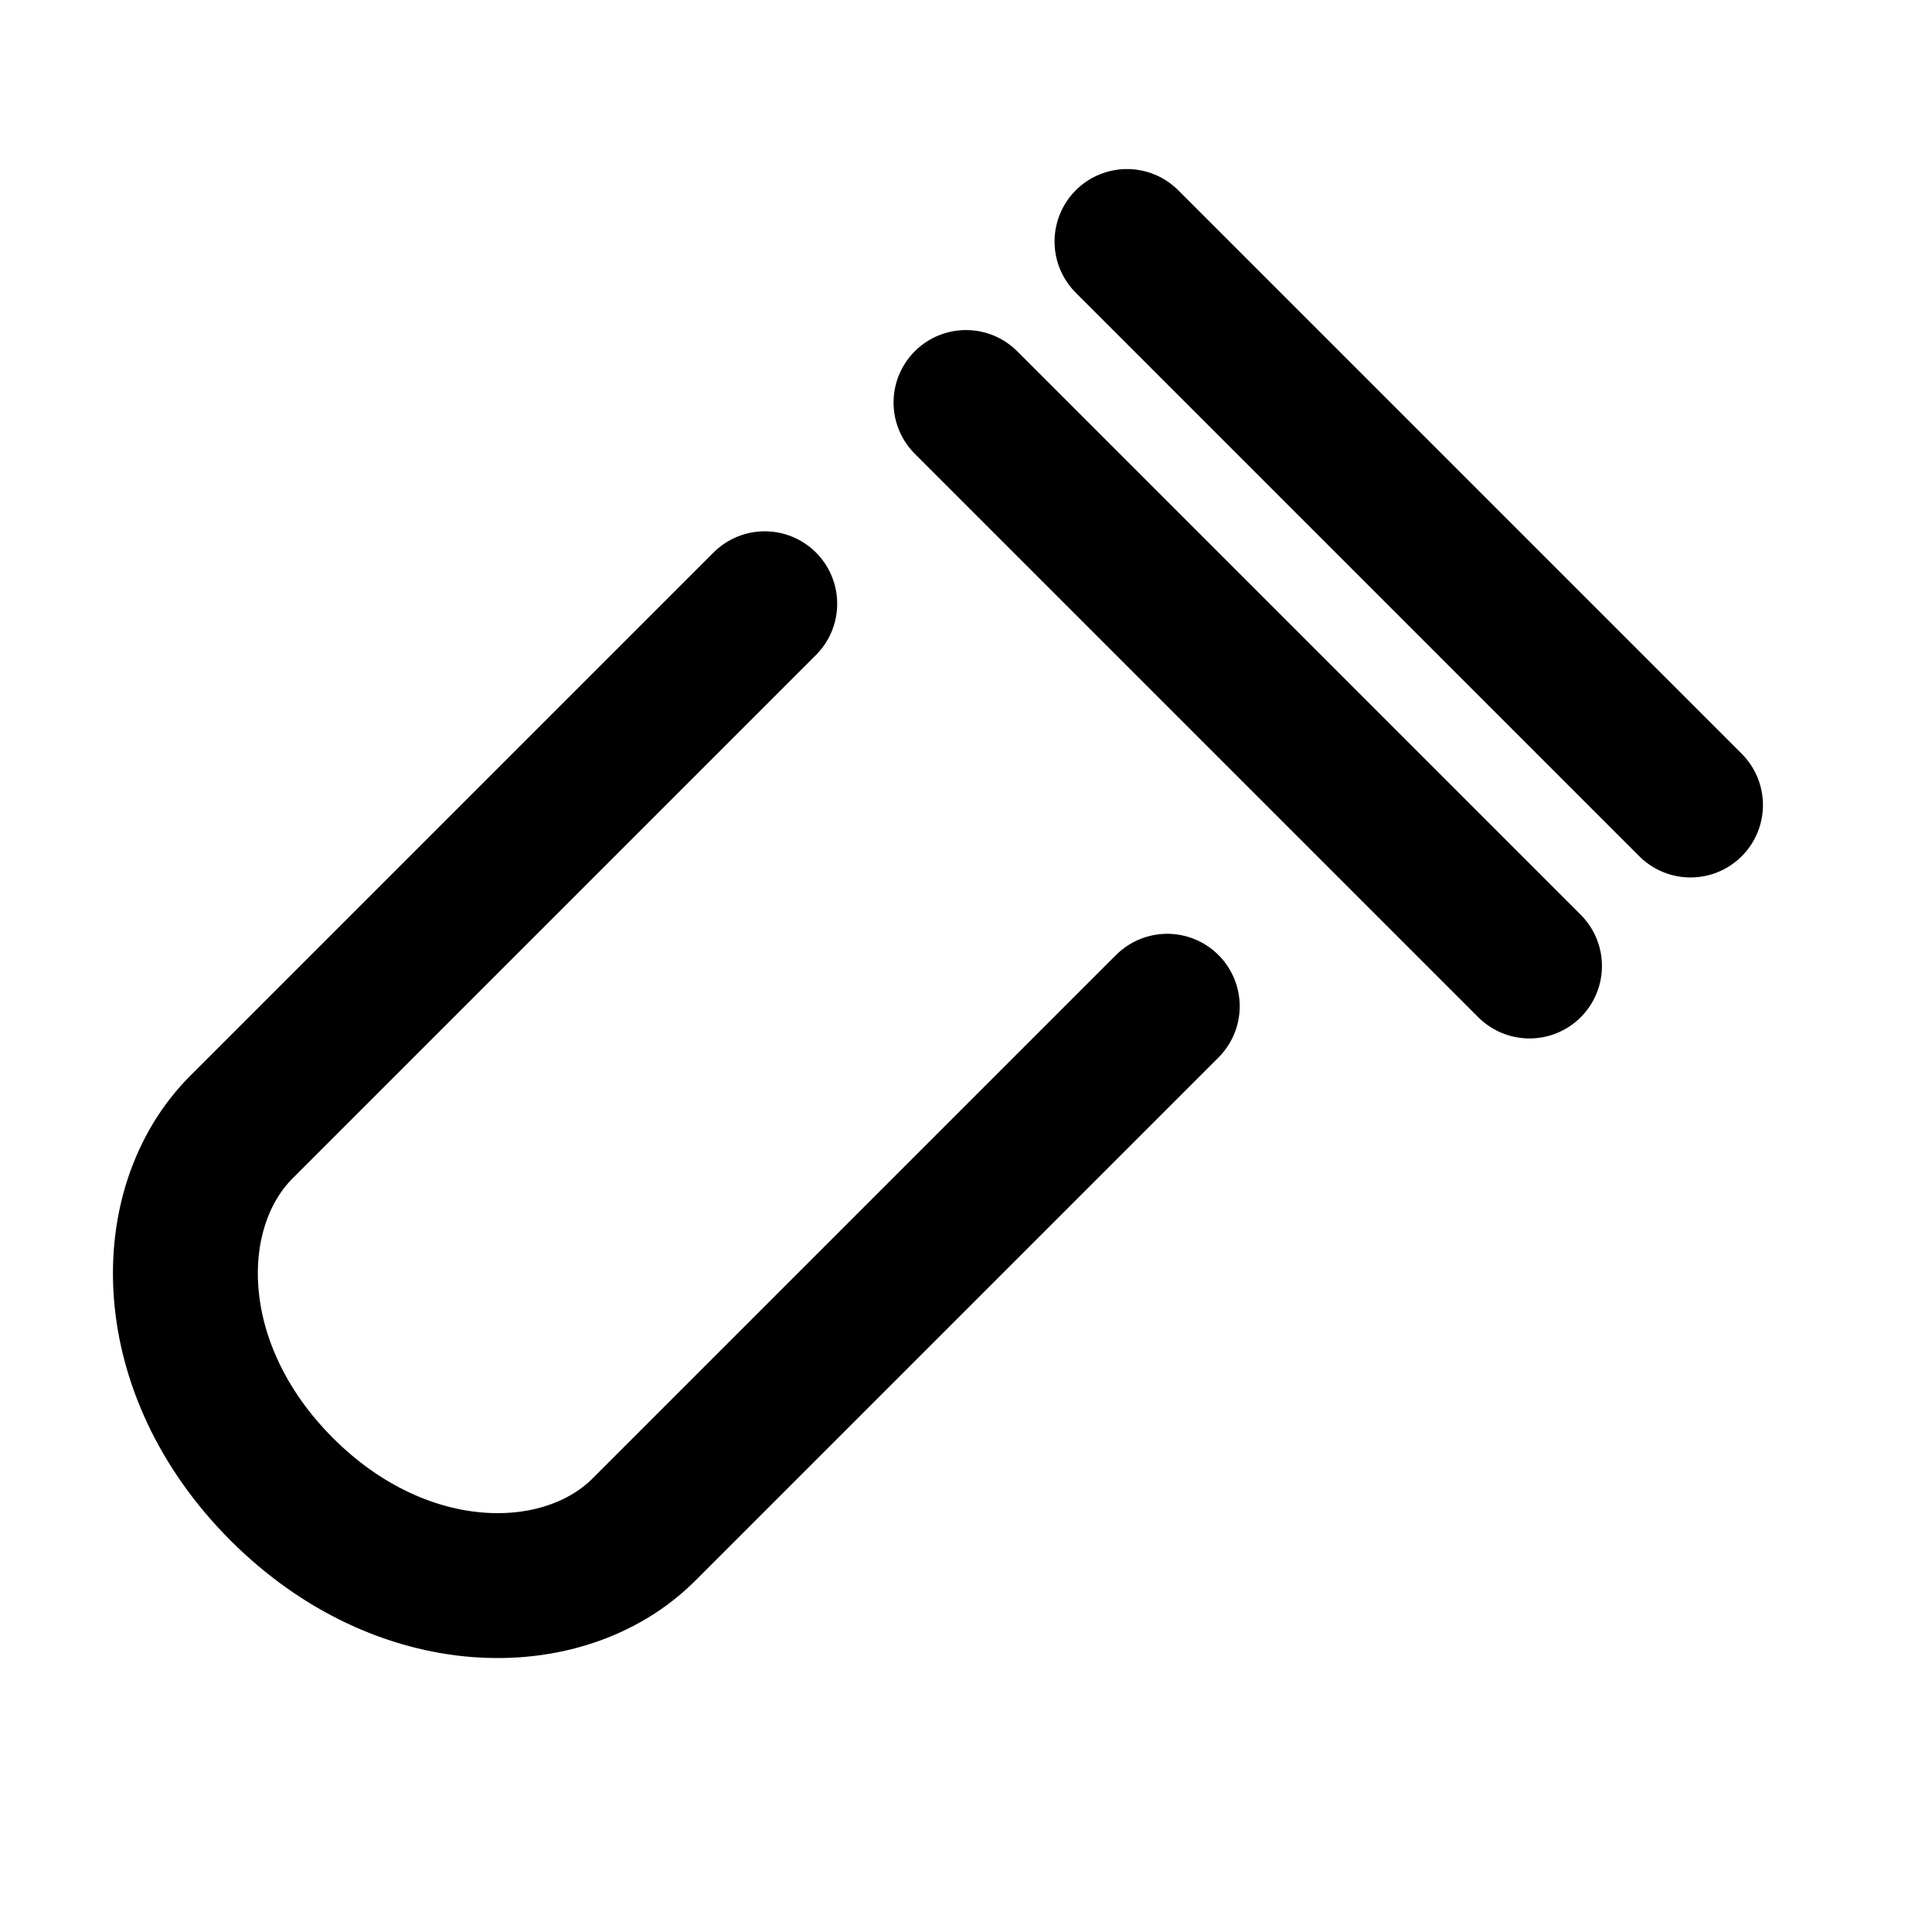
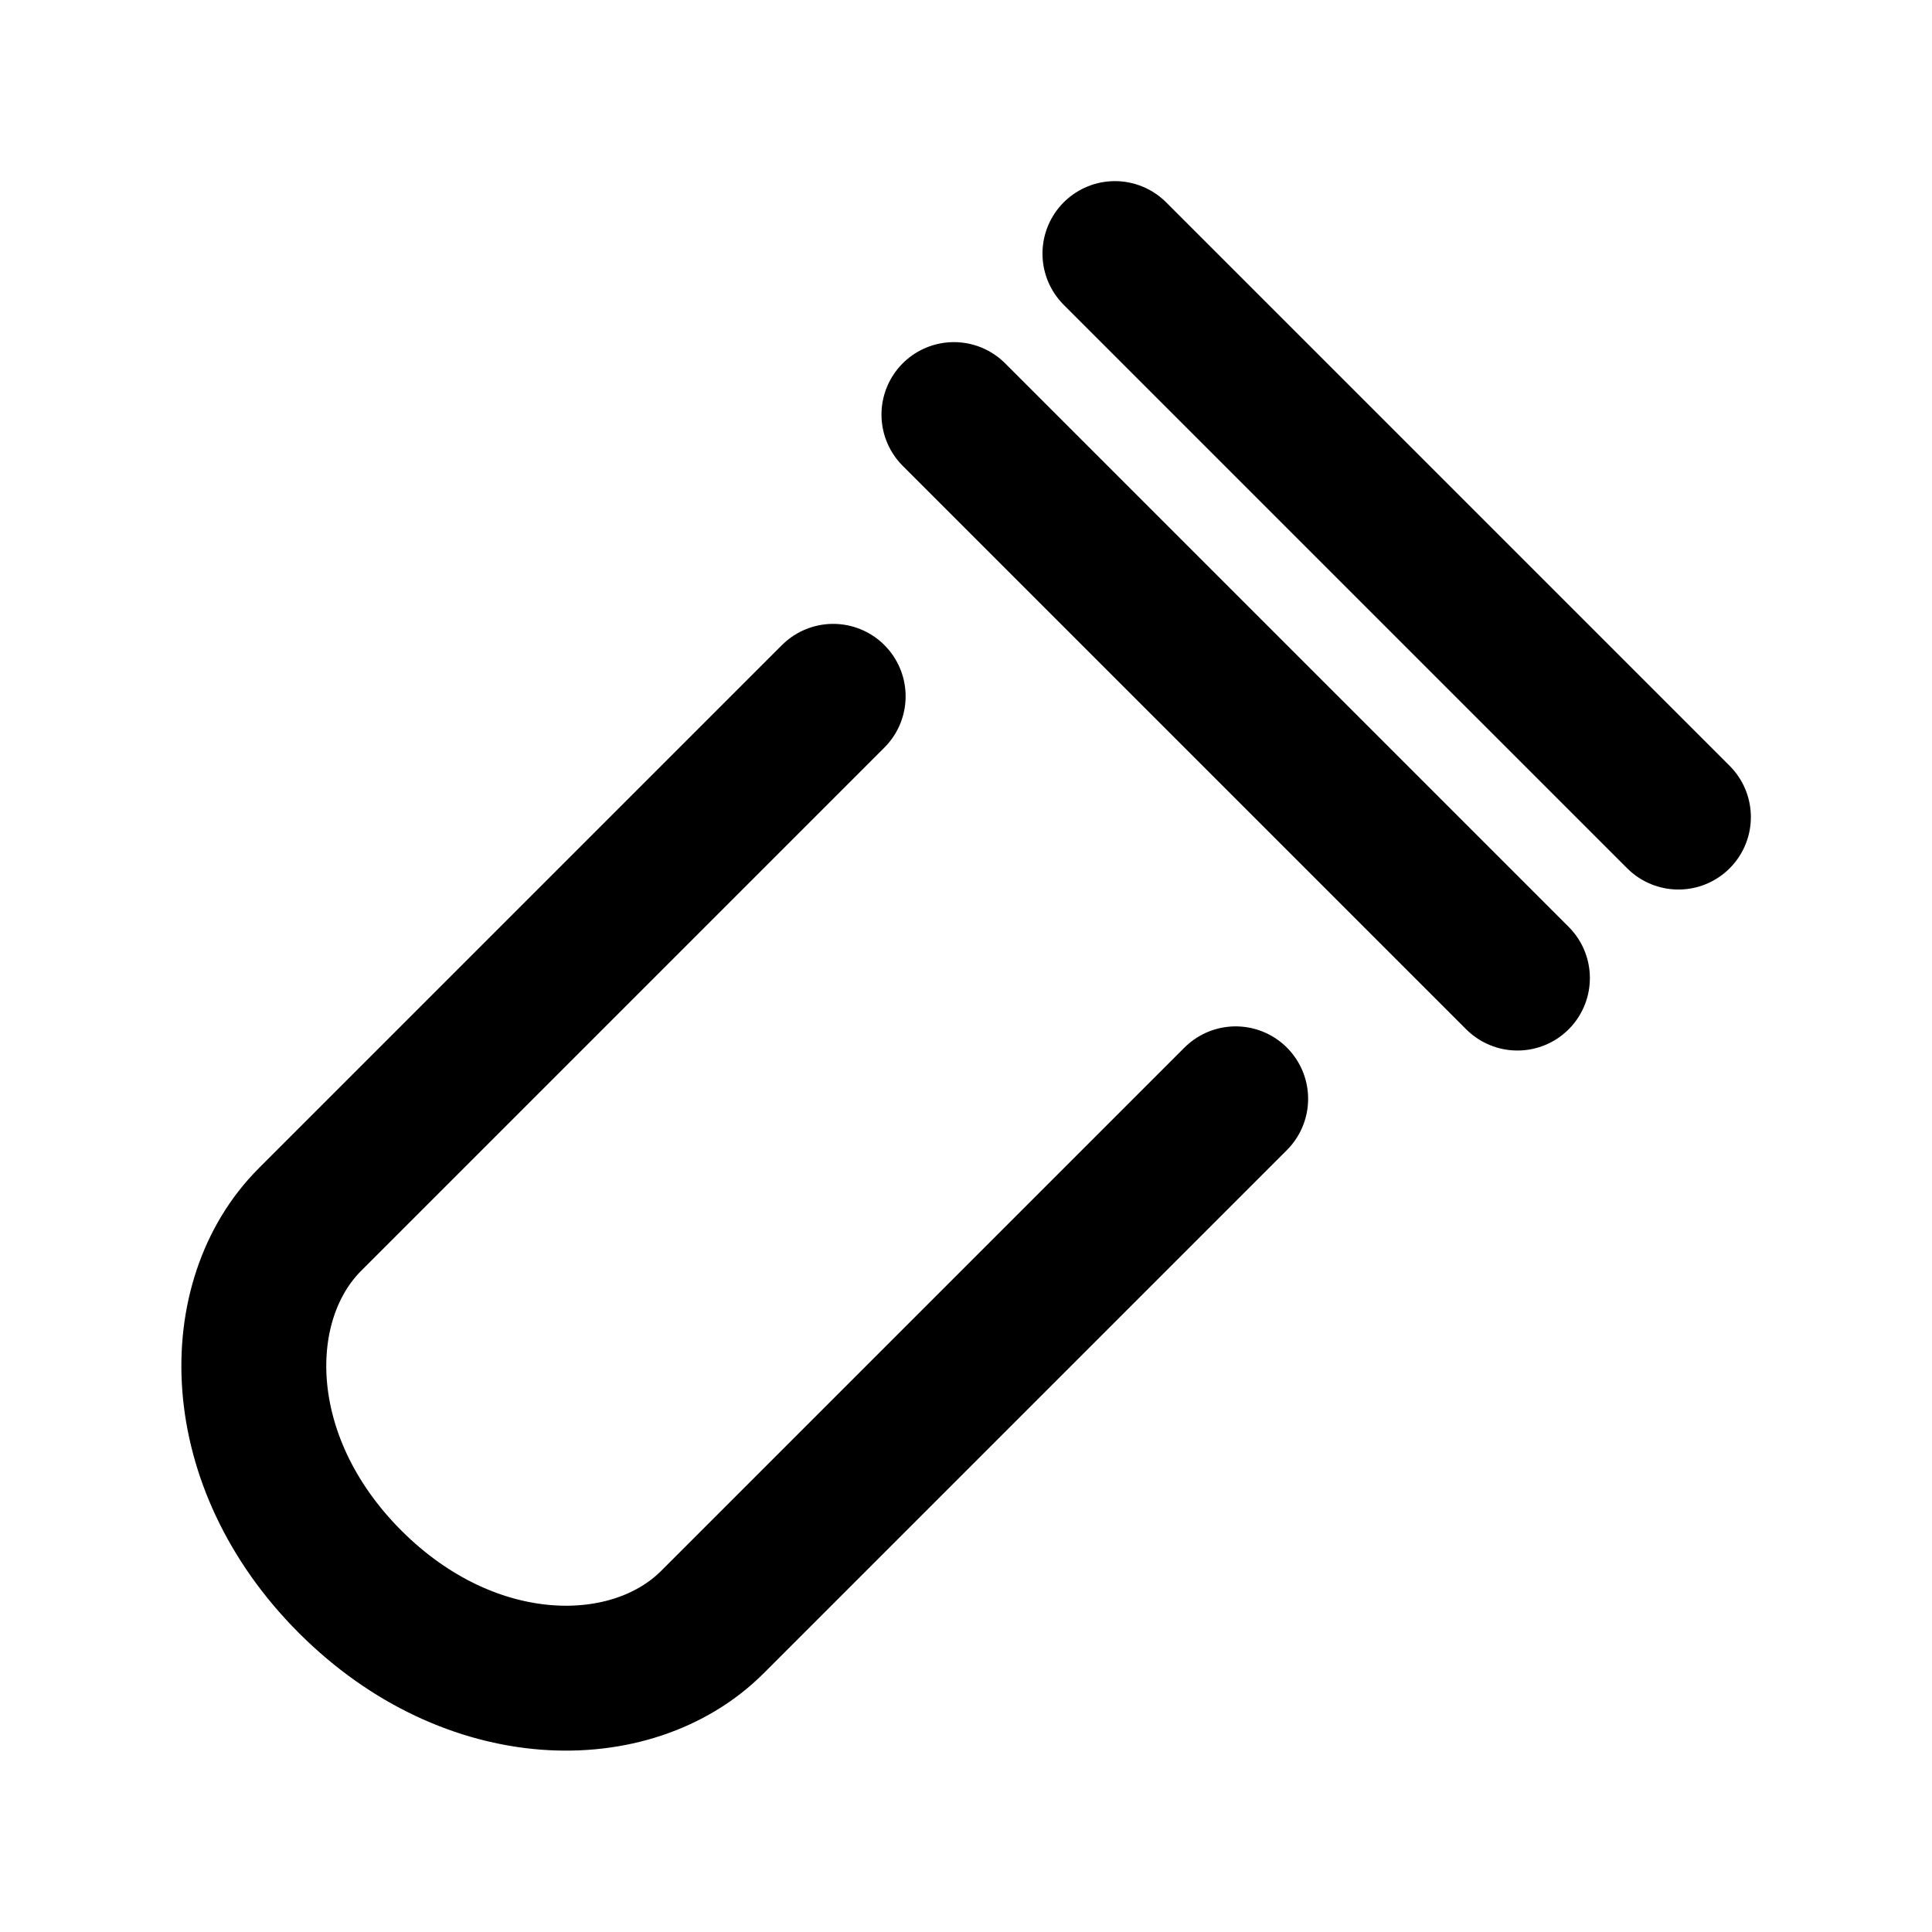
<svg xmlns="http://www.w3.org/2000/svg" viewBox="0 0 24 24" fill="none" stroke="currentColor" stroke-width="1.8" stroke-linecap="round" stroke-linejoin="round">
-   <path d="m14 3 7 7" />
-   <path d="M9.5 7.5 3 14c-1 1-1 3 .5 4.5S7 20 8 19l6.5-6.5" />
-   <path d="M12 5 19 12" />
+   <path d="M13.85 3.15l7 7" />
+   <path d="M10.35 8.65 3.85 15.15c-1 1-1 3 .5 4.5s3.5 1.5 4.5.5l6.5-6.5" />
+   <path d="M11.85 5.15l7 7" />
</svg>
